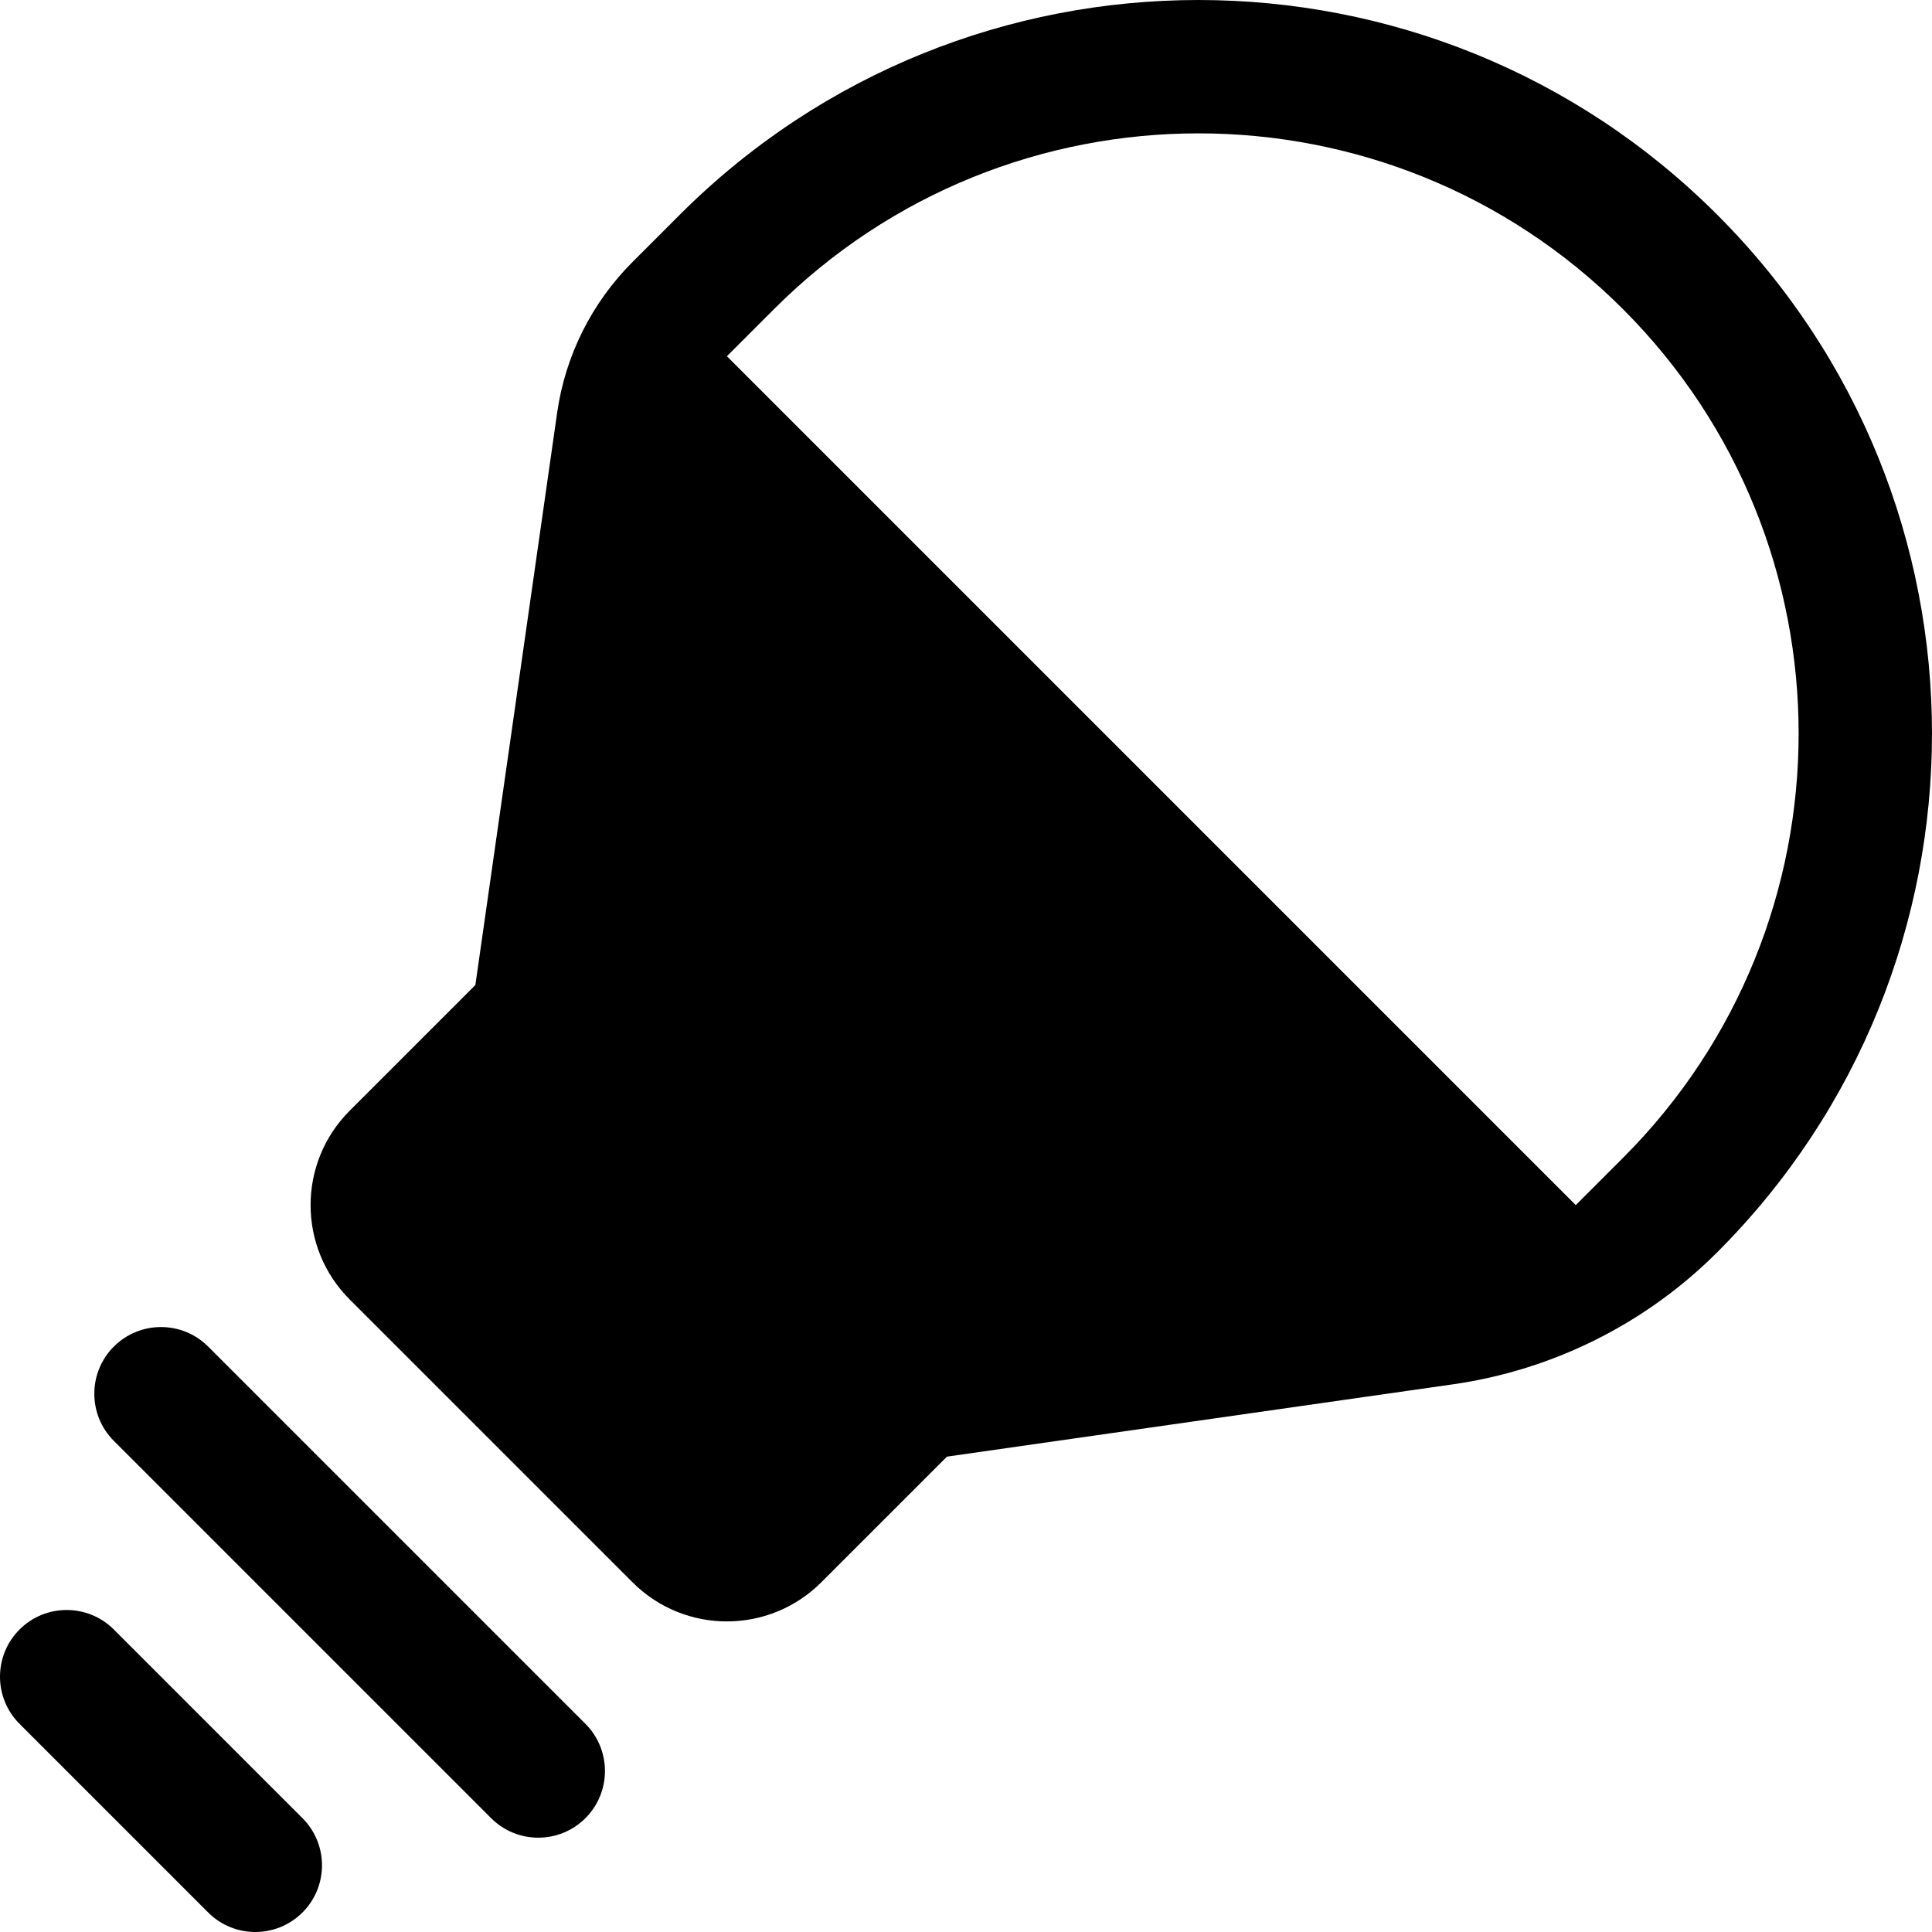
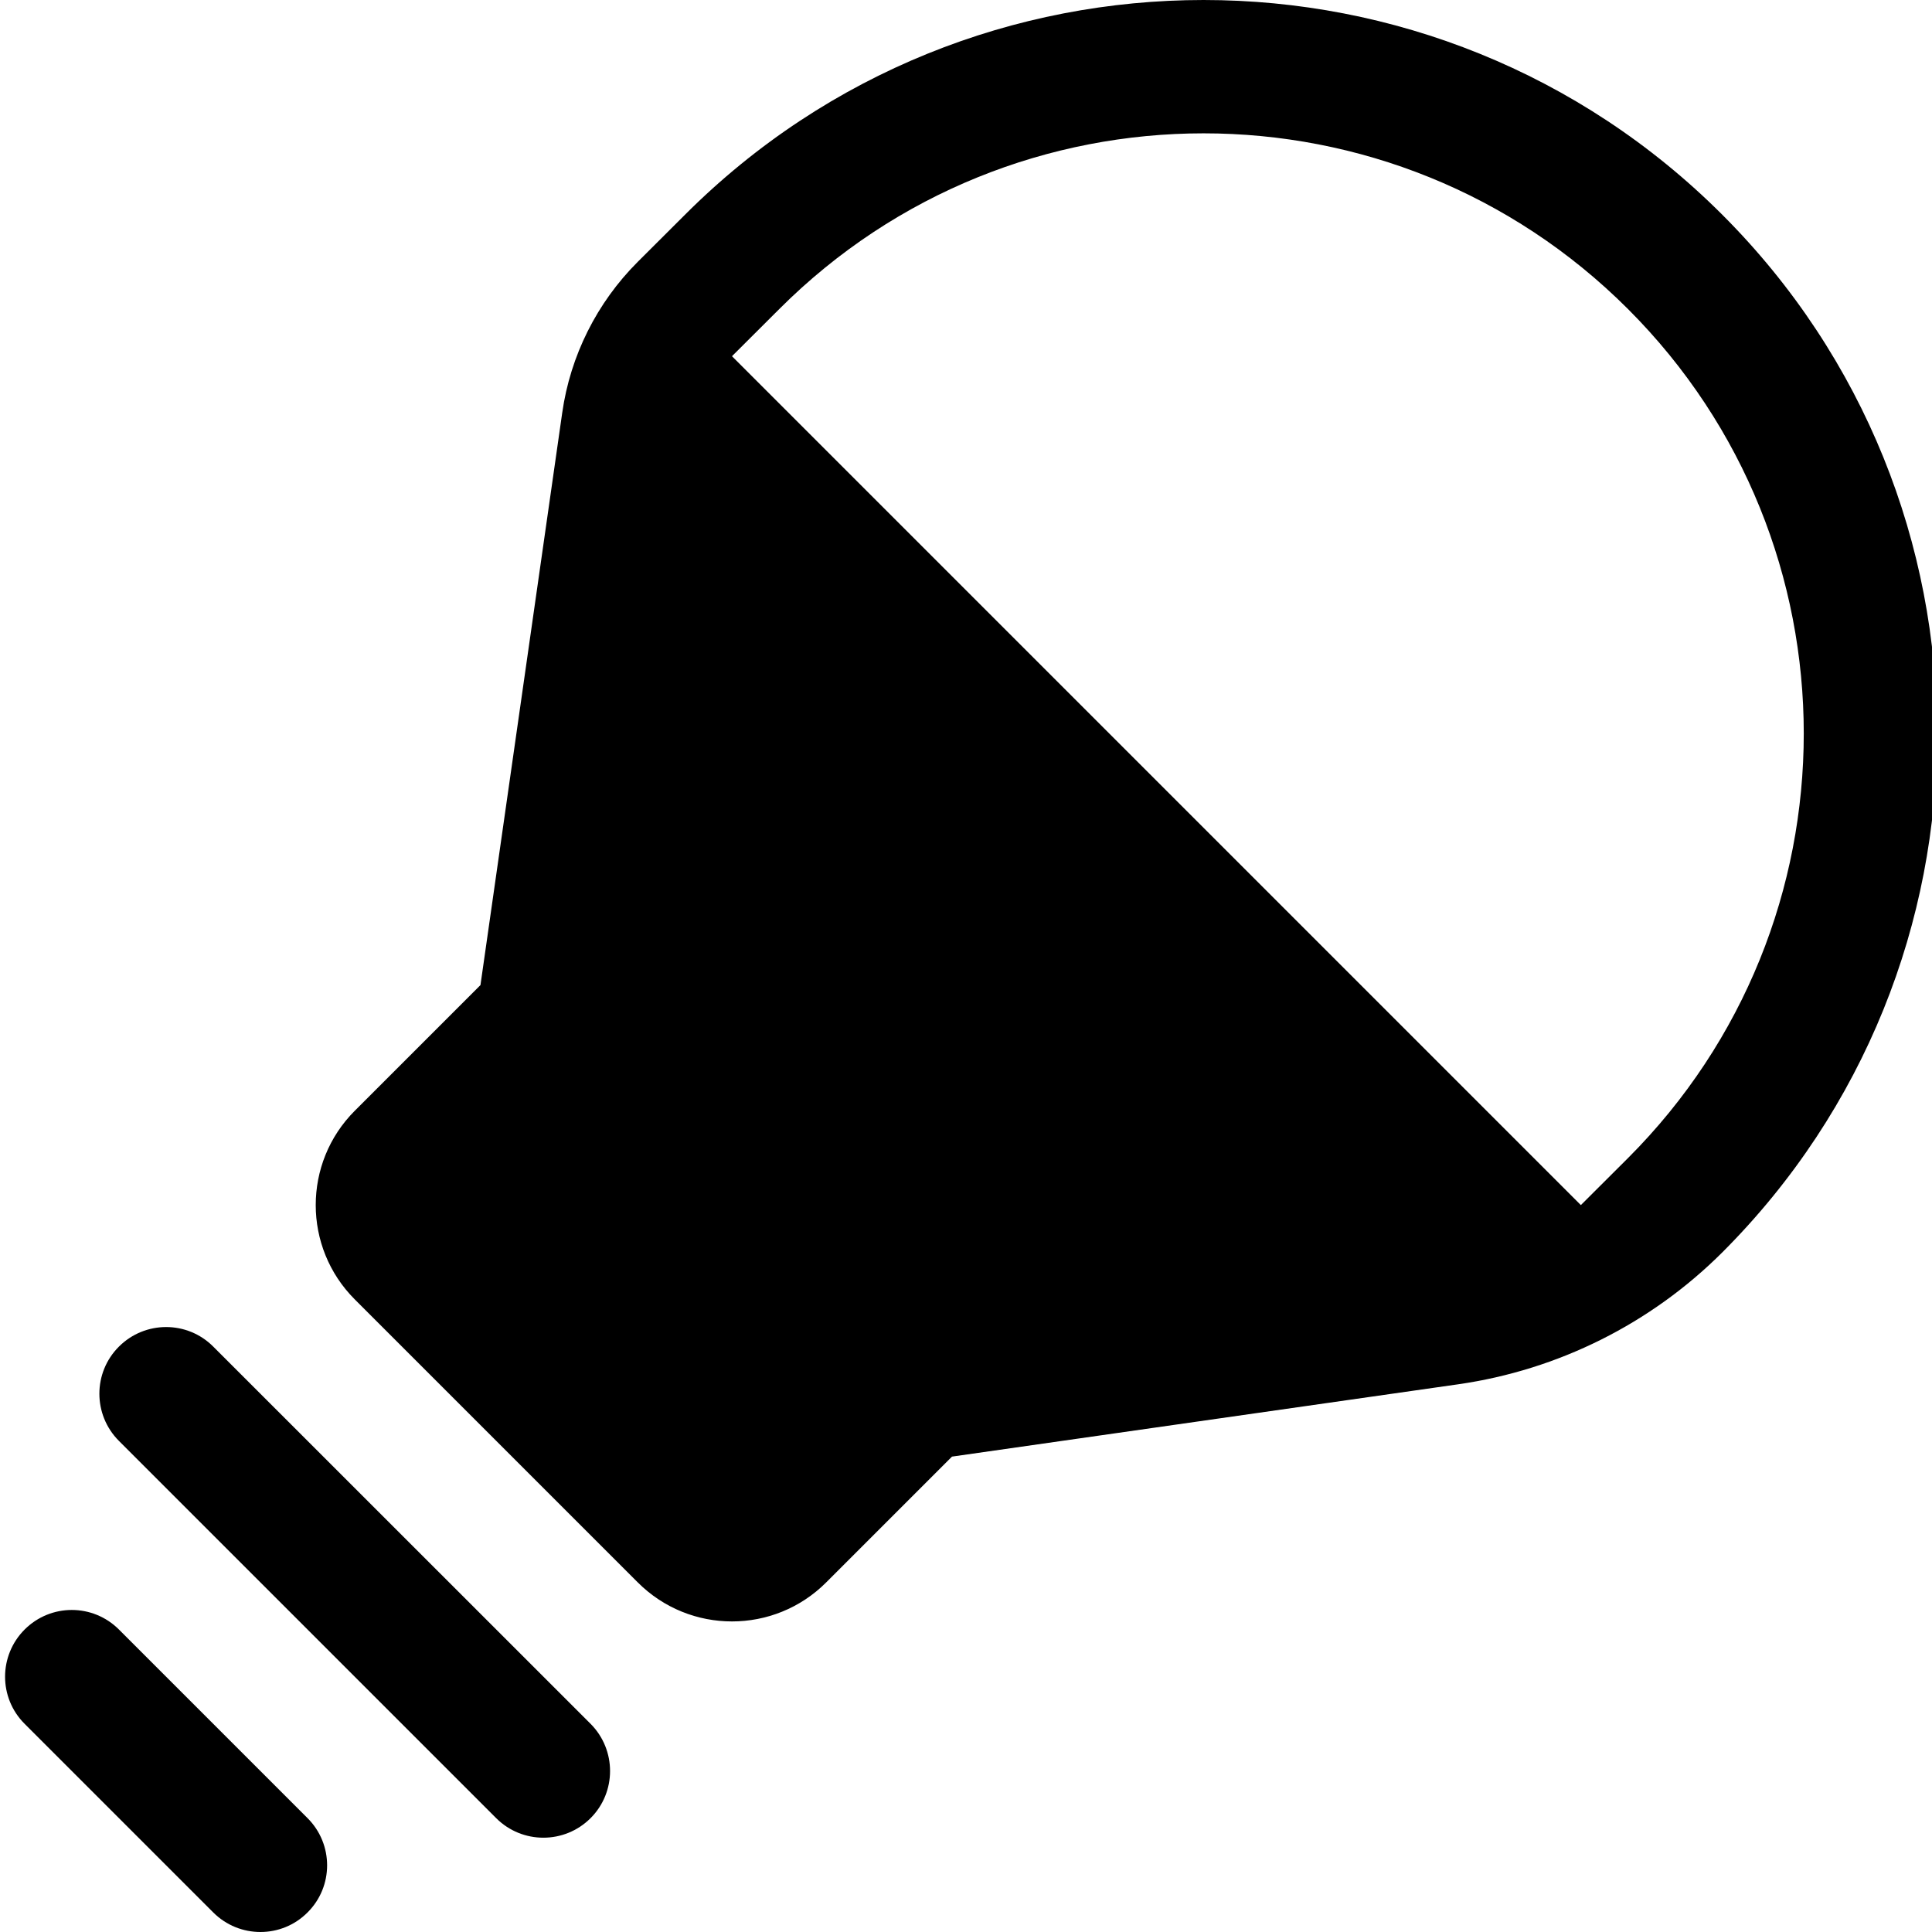
- <svg xmlns="http://www.w3.org/2000/svg" width="16px" height="16px" version="1.1" xml:space="preserve" style="fill-rule:evenodd;clip-rule:evenodd;stroke-linejoin:round;stroke-miterlimit:2;">
-   <g transform="matrix(1,0,0,1,-70,-10)">
-     <g id="shift_and_trace">
-       <g id="bg" transform="matrix(0.110345,0,0,0.121212,53.7793,-8.90909)">
-         <rect x="147" y="156" width="145" height="132" style="fill:rgb(135,135,135);fill-opacity:0;" />
-       </g>
-       <g transform="matrix(0.781097,0.781097,-0.781097,0.781097,79.1443,5.13923)">
-         <path d="M9,17.5C9,17.224 8.776,17 8.5,17L6.5,17C6.224,17 6,17.224 6,17.5C6,17.776 6.224,18 6.5,18L8.5,18C8.776,18 9,17.776 9,17.5ZM10,15.5C10,15.224 9.776,15 9.5,15L5.5,15C5.224,15 5,15.224 5,15.5C5,15.776 5.224,16 5.5,16L9.5,16C9.776,16 10,15.776 10,15.5ZM12,7L12,6.5C12,4.016 9.984,2 7.5,2C5.016,2 3,4.016 3,6.5L3,7L12,7ZM2,7L2,6.5C2,3.464 4.464,1 7.5,1C10.536,1 13,3.464 13,6.5C13,7.257 12.754,7.994 12.3,8.6L10,11.667L10,13C10,13.552 9.552,14 9,14L6,14C5.448,14 5,13.552 5,13L5,11.667L2.4,8.2C2.14,7.854 2,7.433 2,7L2.418,7L2,7Z" />
-       </g>
-     </g>
+ <svg xmlns="http://www.w3.org/2000/svg" width="100%" height="100%" viewBox="0 0 16 16" version="1.1" xml:space="preserve" style="fill-rule:evenodd;clip-rule:evenodd;stroke-linejoin:round;stroke-miterlimit:2;">
+   <g id="shift_and_trace">
+     <rect id="bg" x="-0" y="-0" width="16" height="16" style="fill:#878787;fill-opacity:0;" />
+     <path id="shift" d="M2.547,15.838c0.216,-0.215 0.216,-0.565 0,-0.781l-1.562,-1.562c-0.216,-0.216 -0.565,-0.216 -0.781,0c-0.216,0.216 -0.216,0.566 -0,0.781l1.562,1.562c0.216,0.216 0.566,0.216 0.781,0Zm2.344,-0.781c0.215,-0.215 0.215,-0.565 -0,-0.781l-3.125,-3.124c-0.215,-0.216 -0.565,-0.216 -0.781,-0c-0.216,0.215 -0.216,0.565 0,0.781l3.124,3.124c0.216,0.216 0.566,0.216 0.782,0Zm8.201,-5.077l0.391,-0.39c1.94,-1.941 1.94,-5.09 -0,-7.03c-1.941,-1.941 -5.09,-1.941 -7.03,-0l-0.391,0.39l7.03,7.03Zm-7.811,-7.811l0.391,-0.39c2.371,-2.372 6.22,-2.372 8.592,-0c2.371,2.371 2.371,6.22 -0,8.592c-0.592,0.591 -1.359,0.974 -2.187,1.093l-4.193,0.599l-1.041,1.041c-0.431,0.432 -1.131,0.432 -1.562,0l-2.343,-2.343c-0.431,-0.431 -0.431,-1.131 -0,-1.562l1.041,-1.041l0.677,-4.739c0.067,-0.473 0.287,-0.912 0.625,-1.25l0.327,0.327l-0.327,-0.327Z" />
  </g>
</svg>
